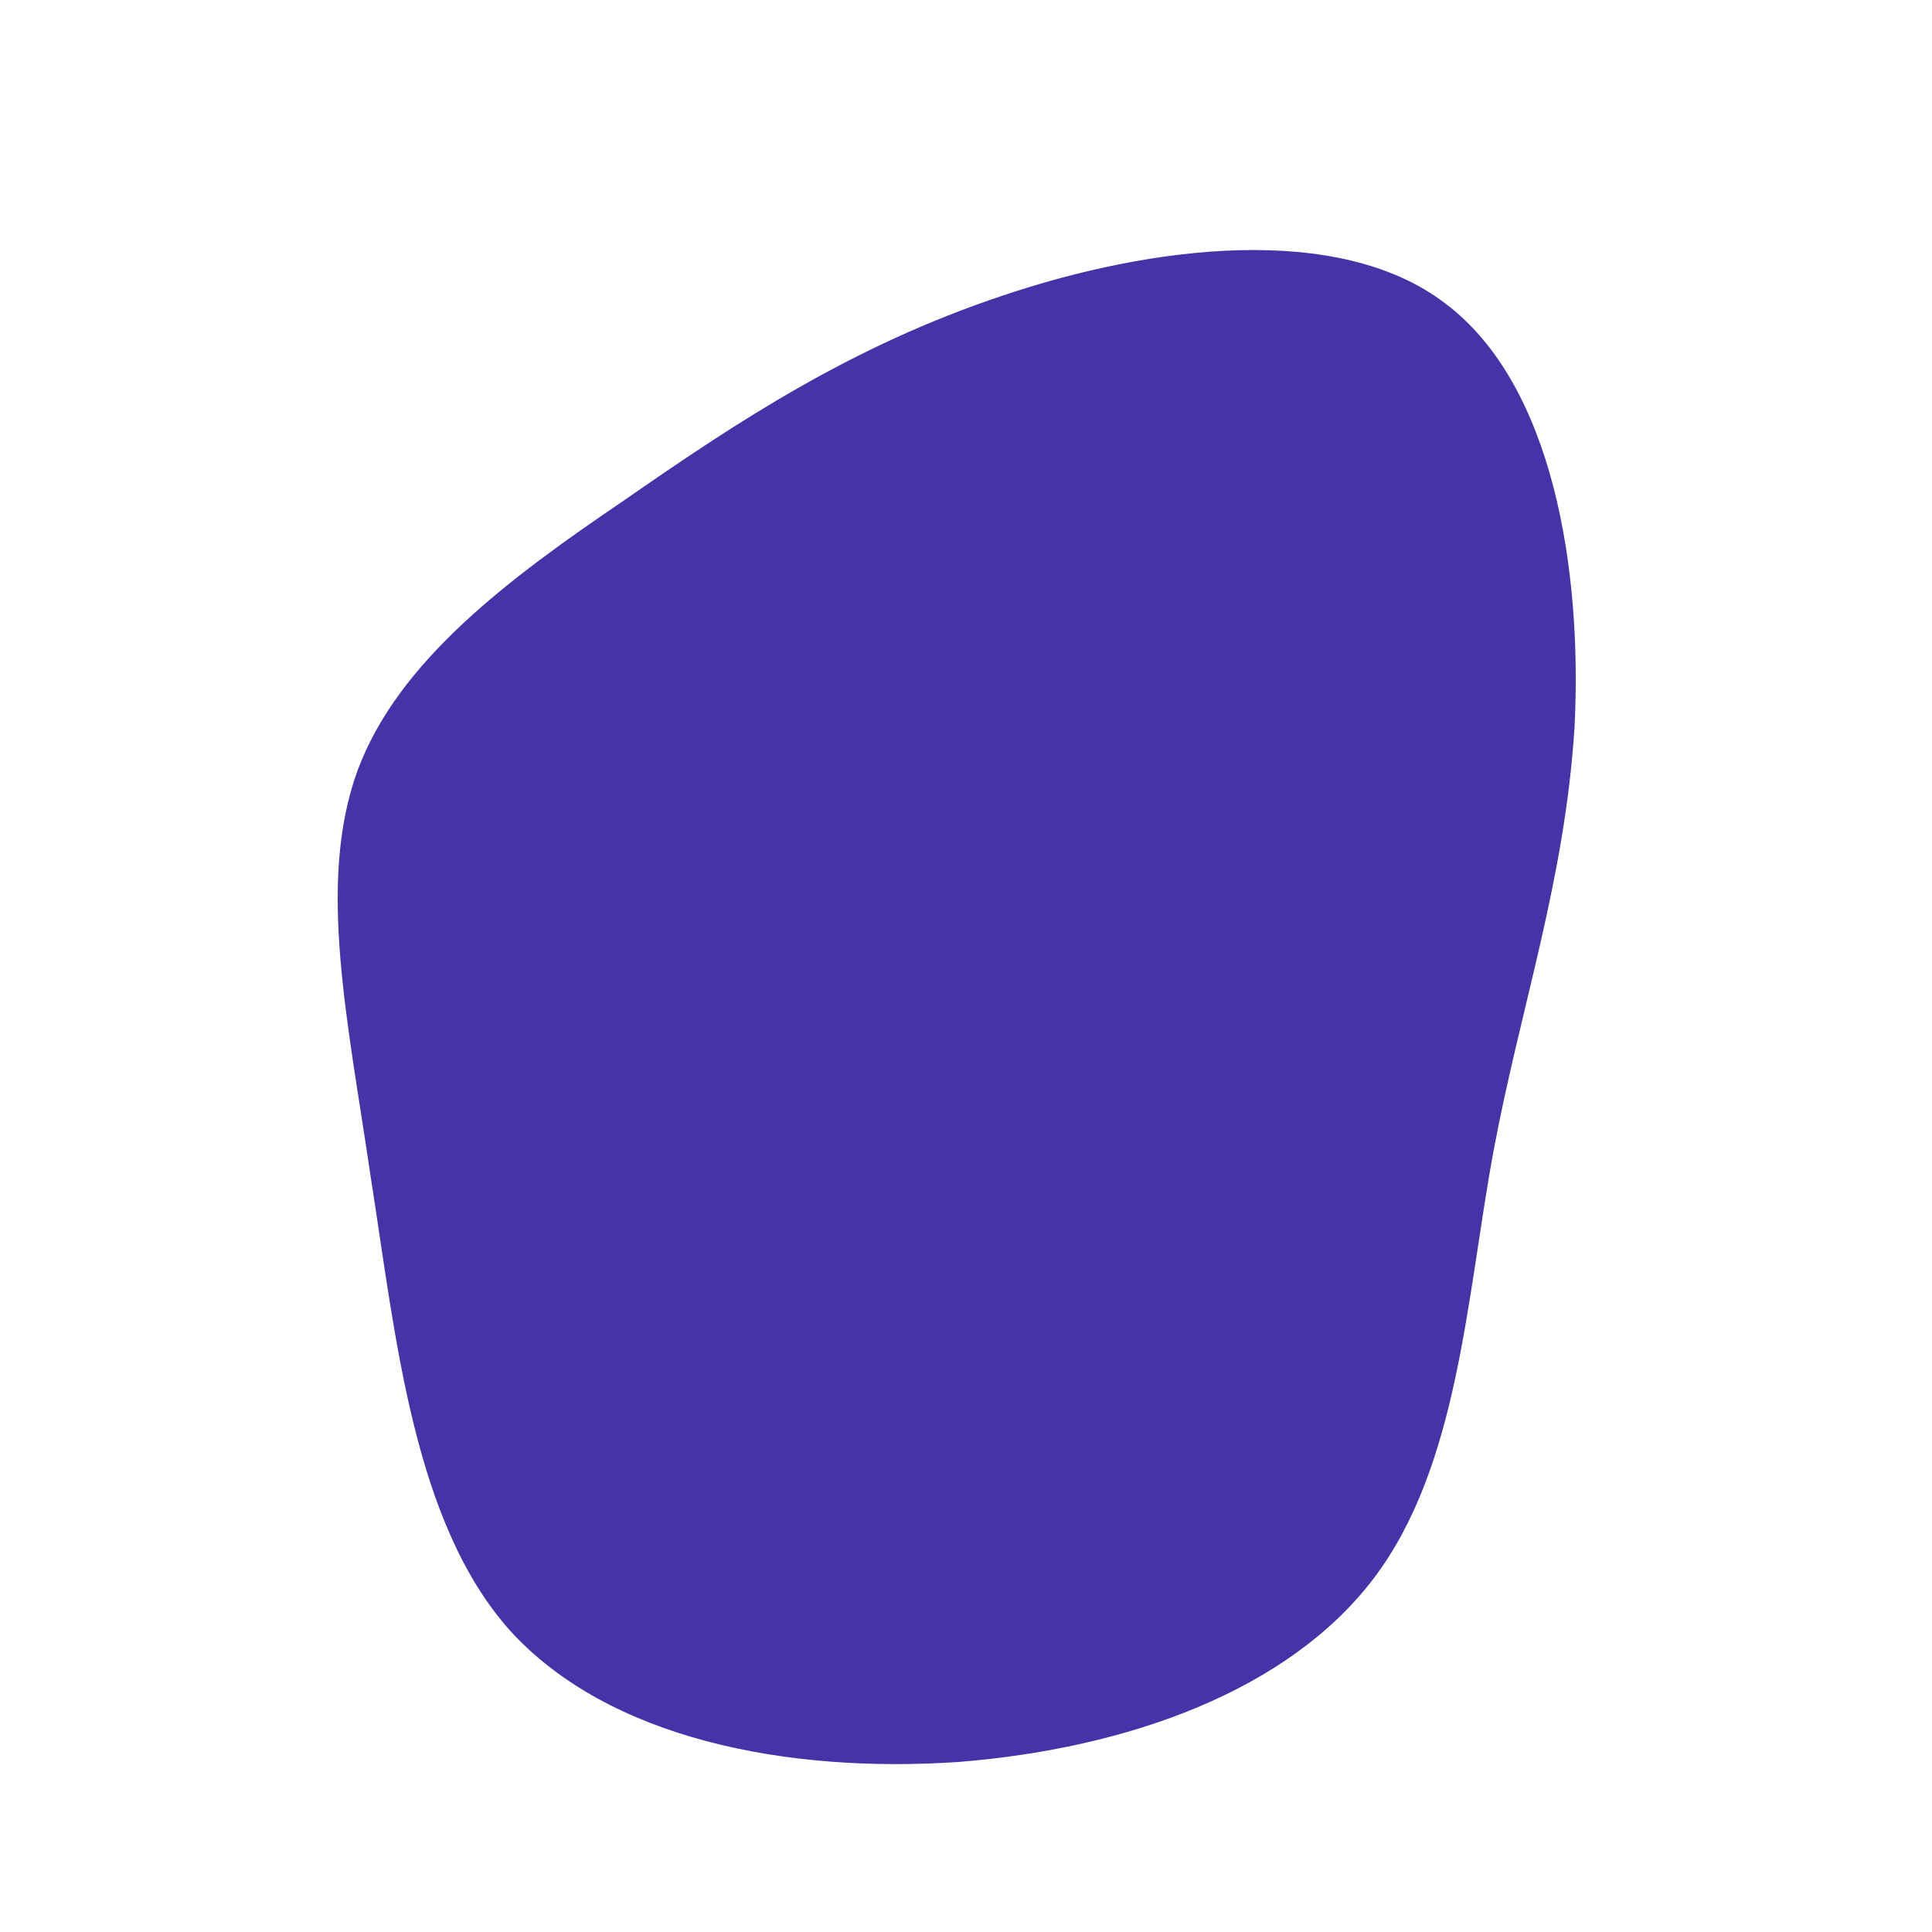
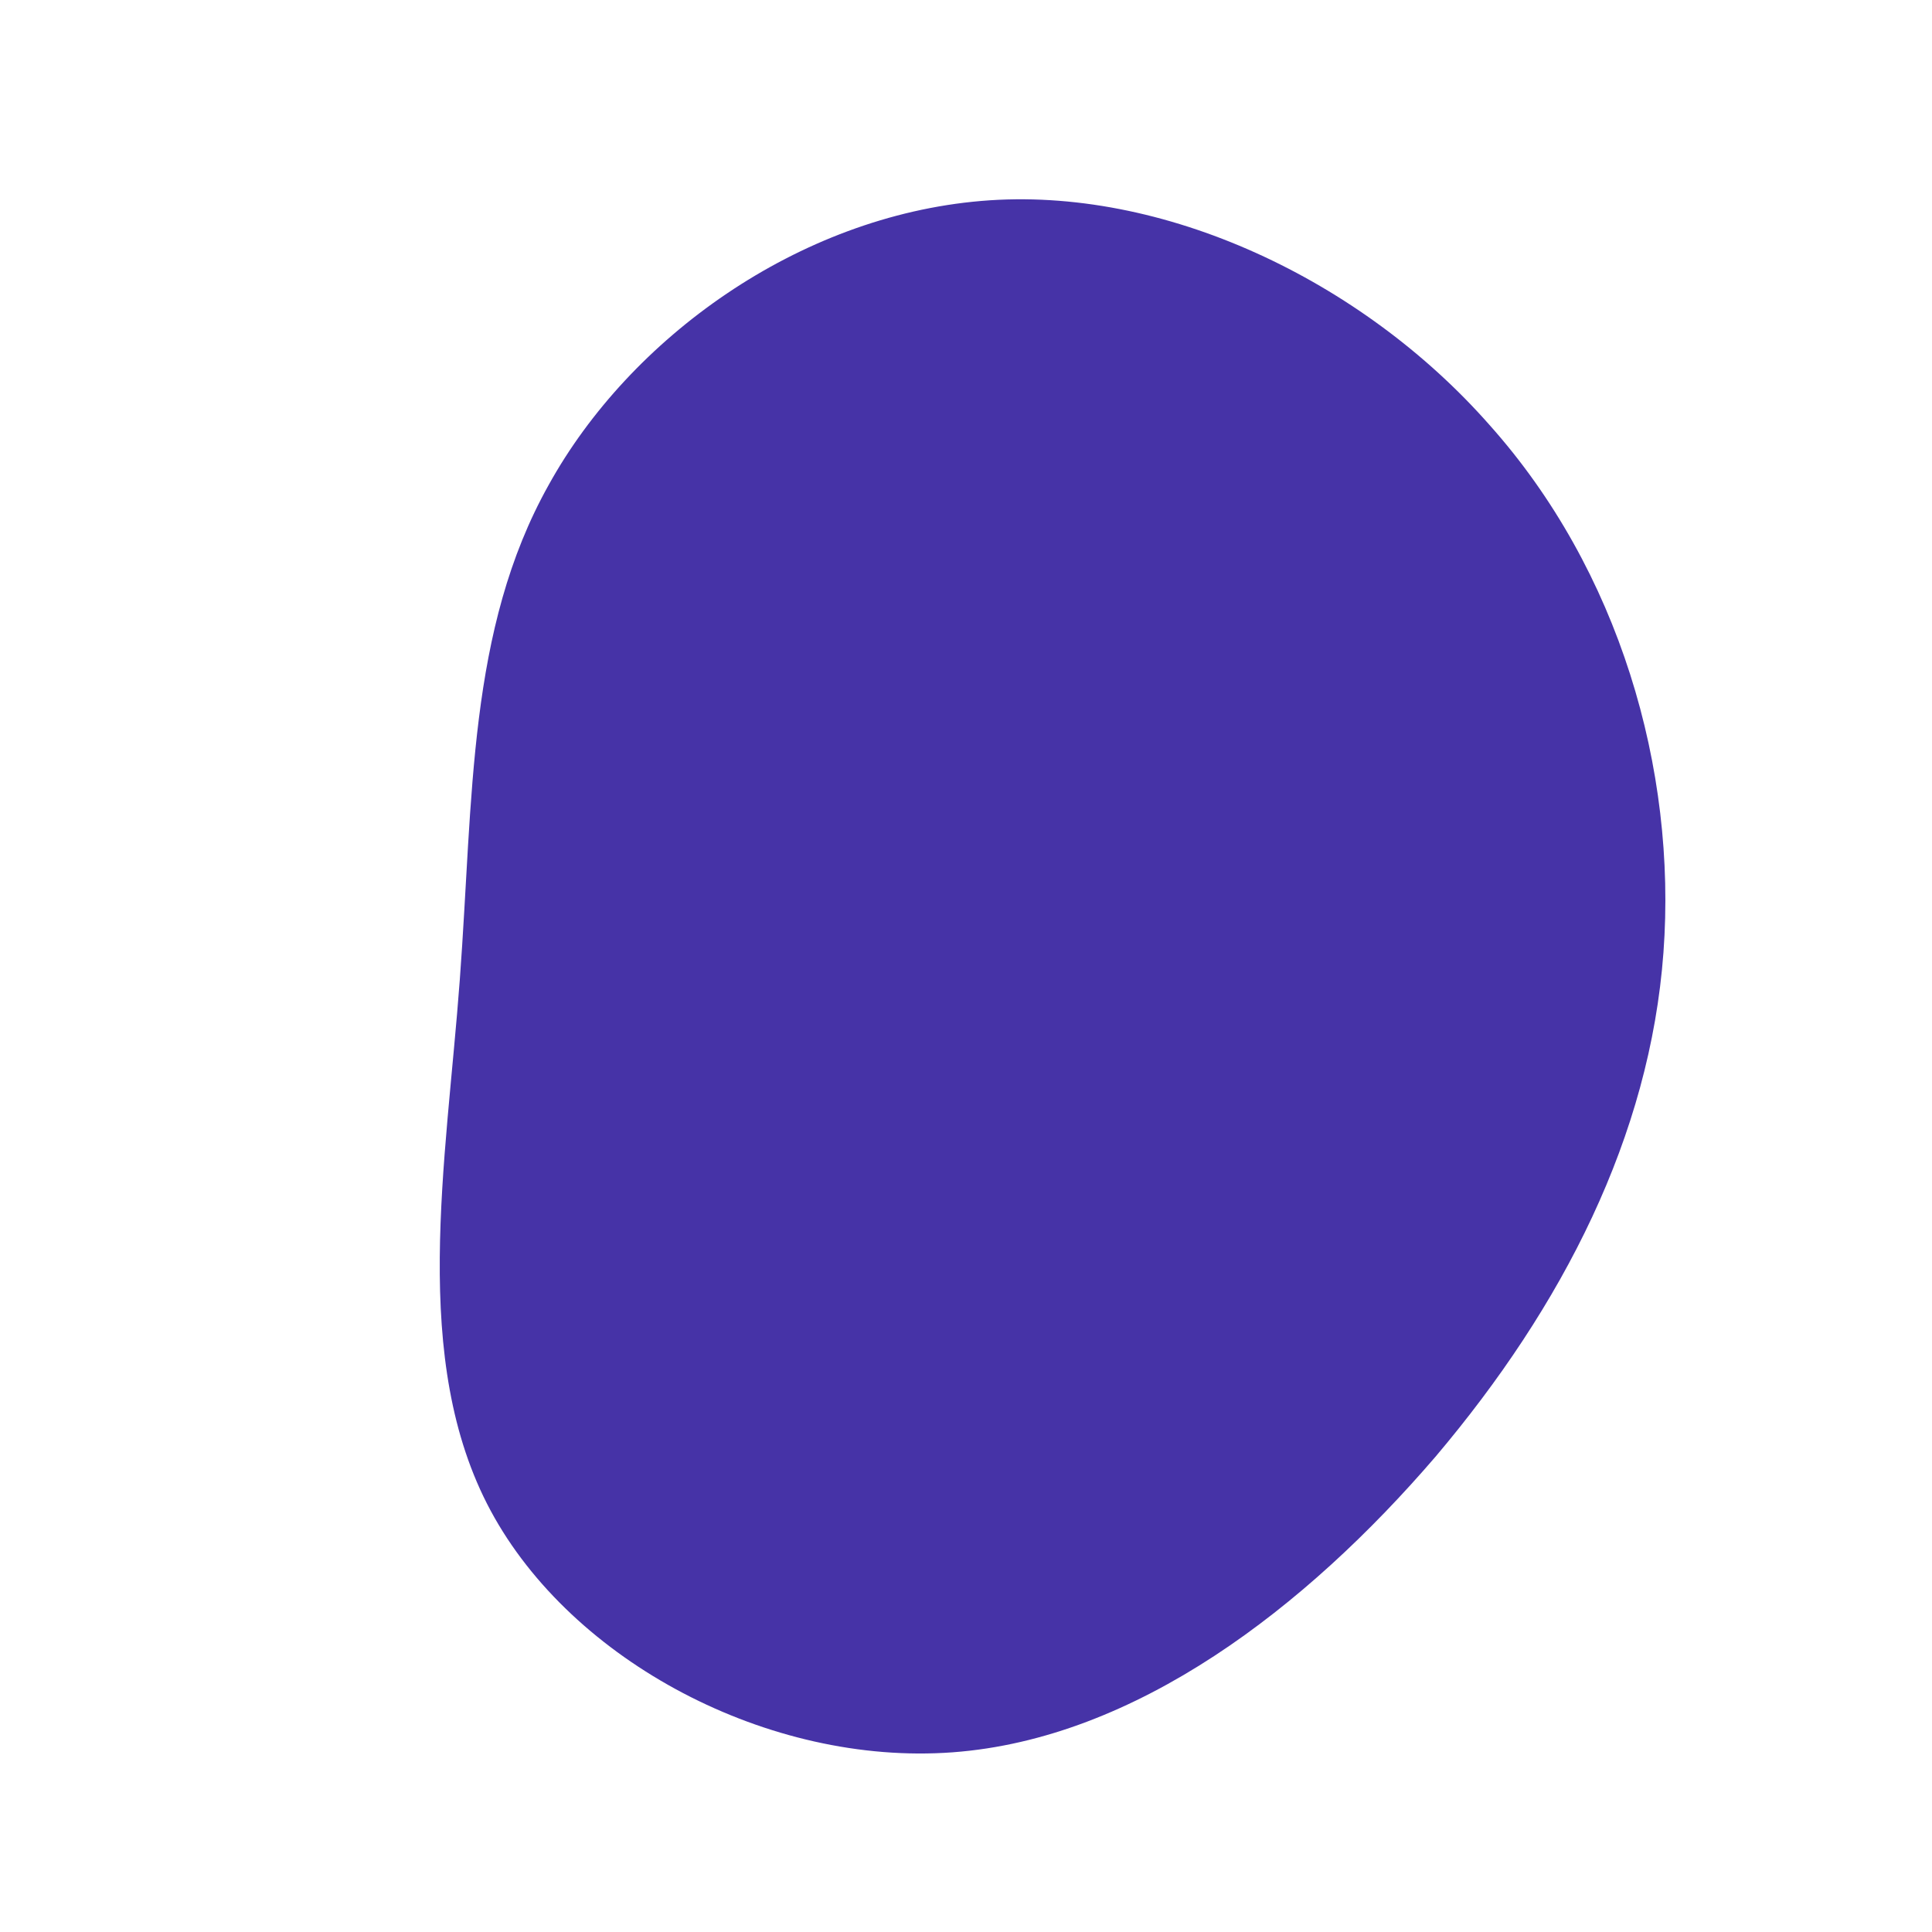
<svg xmlns="http://www.w3.org/2000/svg" id="sw-js-blob-svg" viewBox="0 0 100 100" version="1.1">
  <defs>
    <linearGradient id="sw-gradient" x1="0" x2="1" y1="1" y2="0">
      <stop id="stop1" stop-color="rgba(70, 51, 167, 1)" offset="0%" />
      <stop id="stop2" stop-color="rgba(251, 168, 31, 1)" offset="100%" />
    </linearGradient>
  </defs>
-   <path fill="rgba(70, 51, 167, 1)" d="M24.8,-34.3C30.4,-30.1,31.9,-20.5,31.5,-12.4C31,-4.4,28.7,2.1,27.3,9.6C25.9,17.2,25.5,25.9,21.1,31.7C16.7,37.5,8.4,40.5,-0.4,41.2C-9.3,41.8,-18.5,40,-23.6,34.4C-28.6,28.8,-29.5,19.3,-30.8,11C-32,2.8,-33.6,-4.3,-31.5,-10.1C-29.4,-15.8,-23.6,-20.1,-17.7,-24.1C-11.8,-28.2,-5.9,-32.1,1.9,-34.7C9.6,-37.3,19.3,-38.5,24.8,-34.3Z" width="100%" height="100%" transform="translate(50 50)" stroke-width="0" style="transition: 0.3s;" />
+   <path fill="rgba(70, 51, 167, 1)" d="M27.1,-28C33.8,-20.5,36.8,-10.2,36.1,-0.7C35.4,8.8,30.9,17.6,24.3,25.4C17.6,33.2,8.8,40,-0.7,40.7C-10.2,41.4,-20.4,36,-24.6,28.2C-28.8,20.4,-26.9,10.2,-26.2,0.7C-25.5,-8.7,-25.8,-17.4,-21.6,-24.9C-17.4,-32.5,-8.7,-38.8,0.8,-39.6C10.2,-40.4,20.5,-35.5,27.1,-28Z" width="100%" height="100%" transform="translate(50 50)" stroke-width="0" style="transition: 0.3s;" stroke="url(#sw-gradient)" />
</svg>
